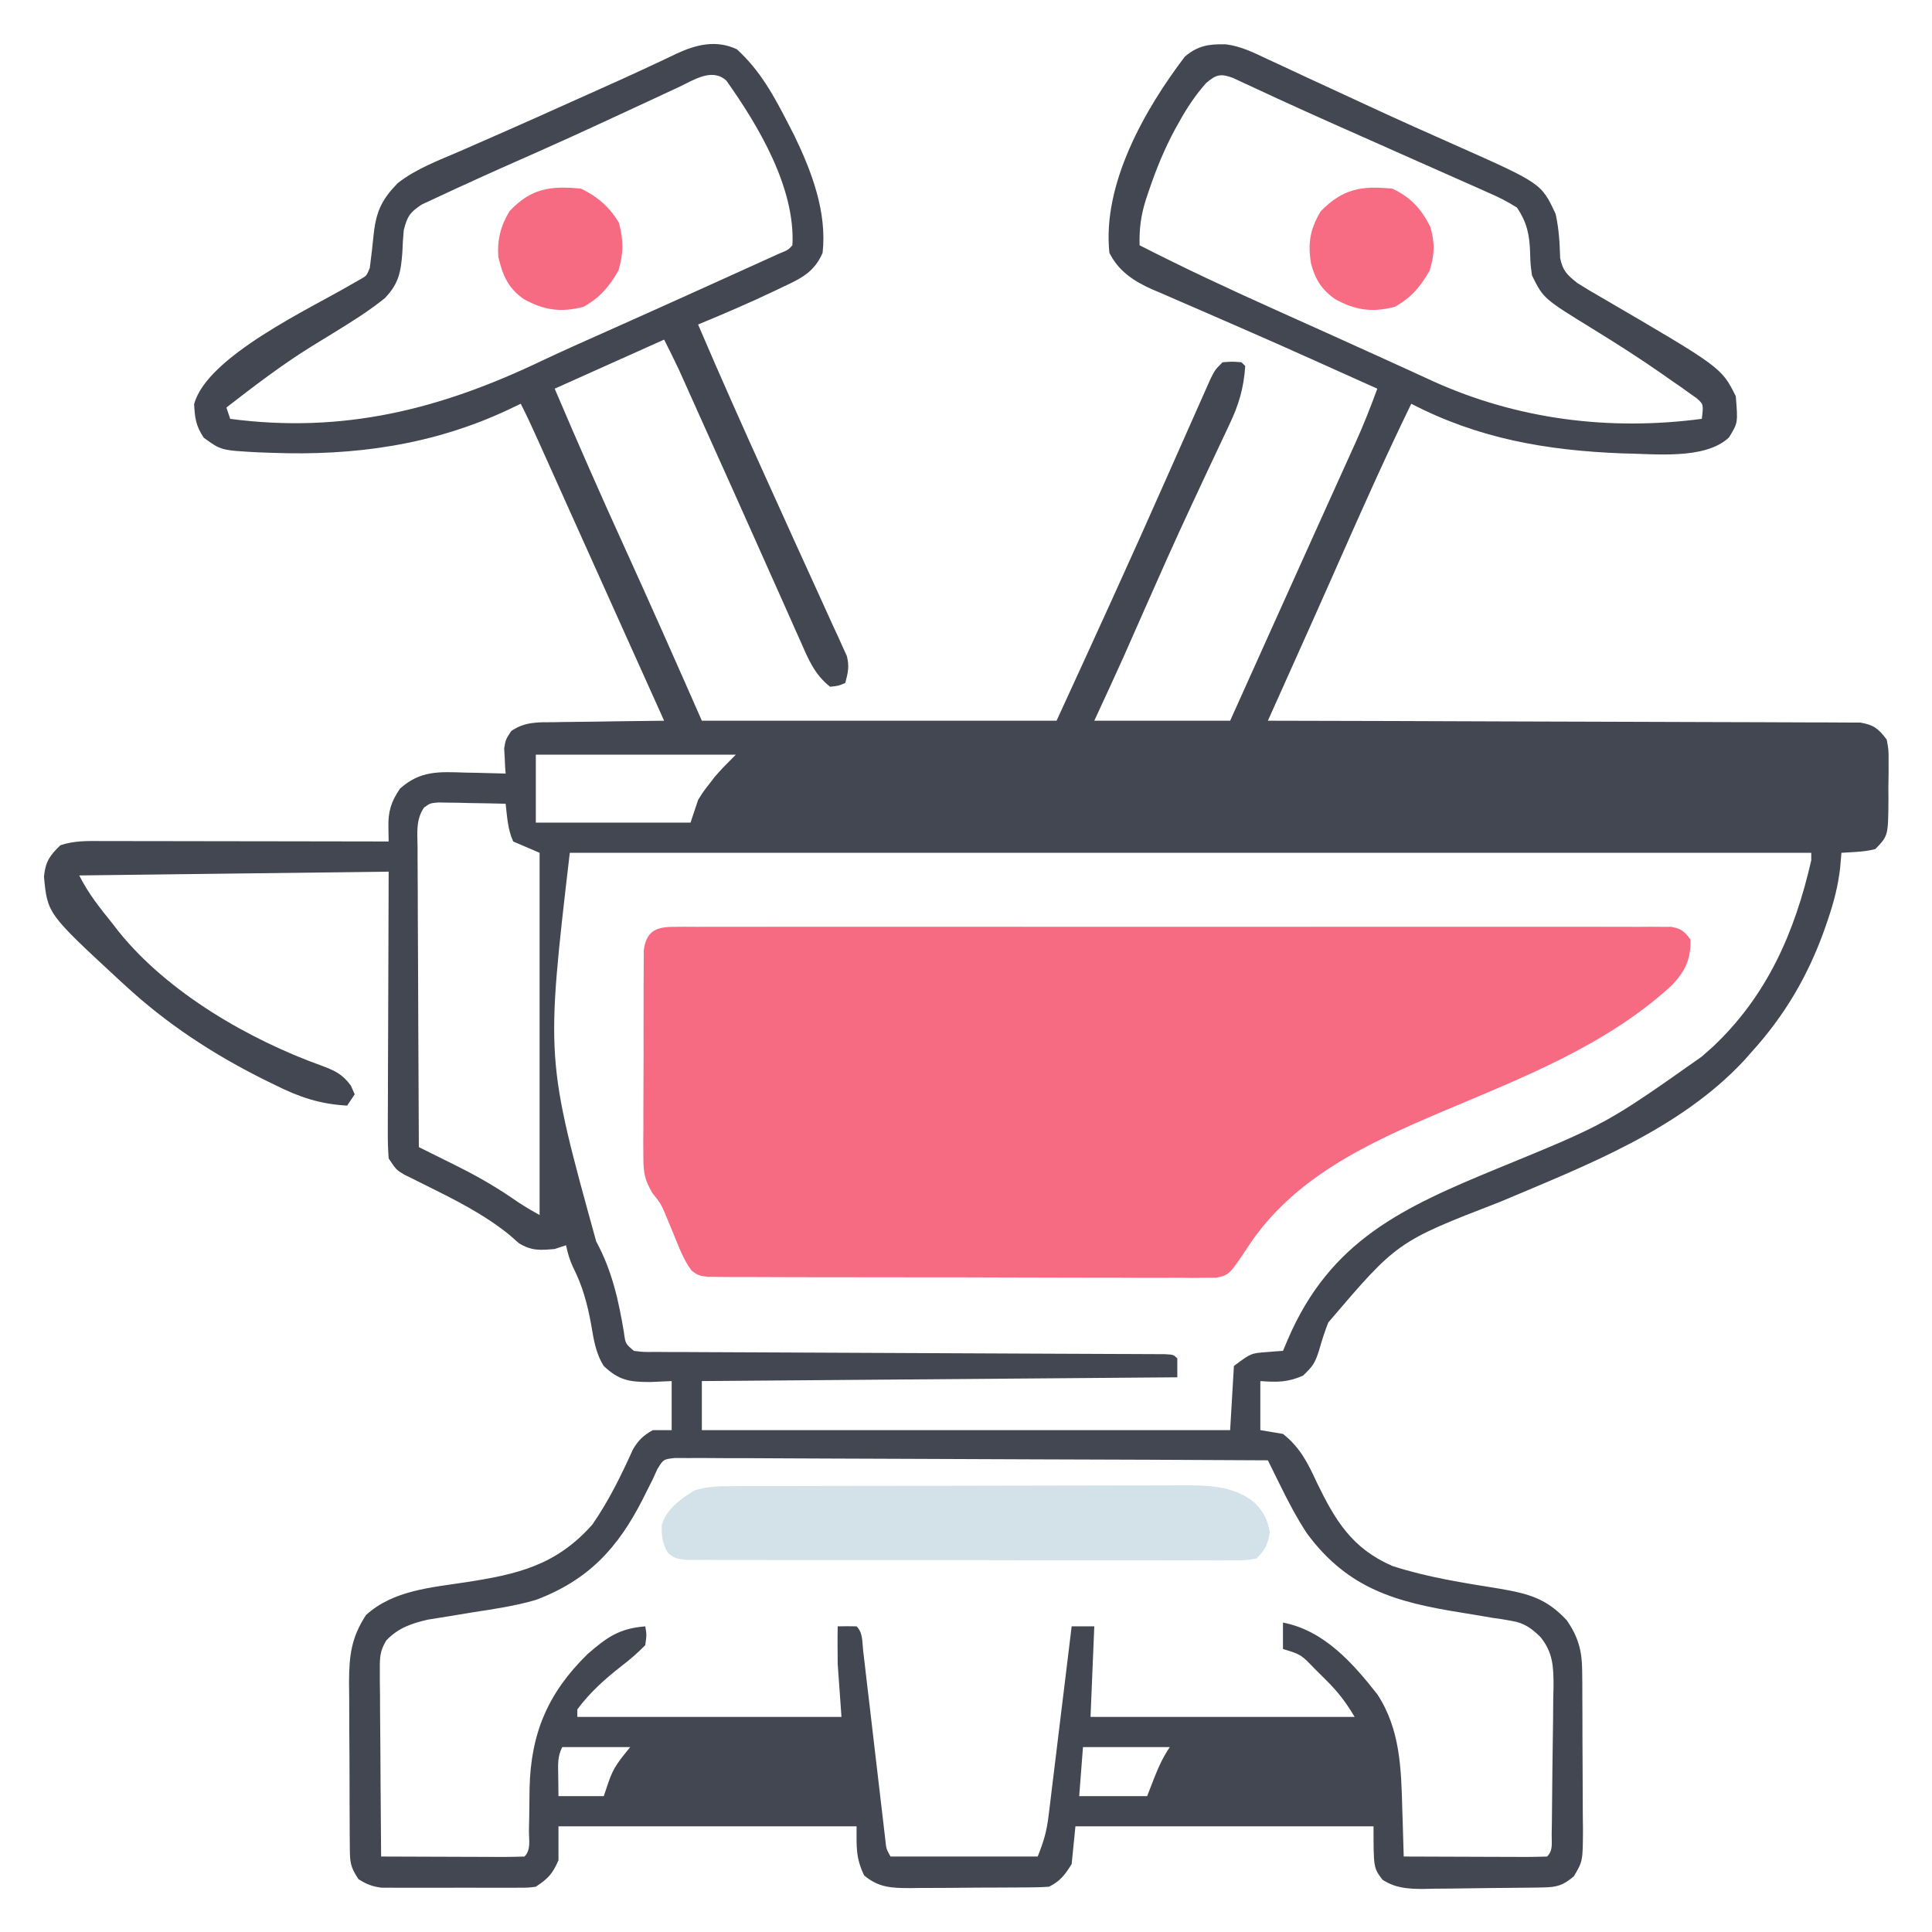
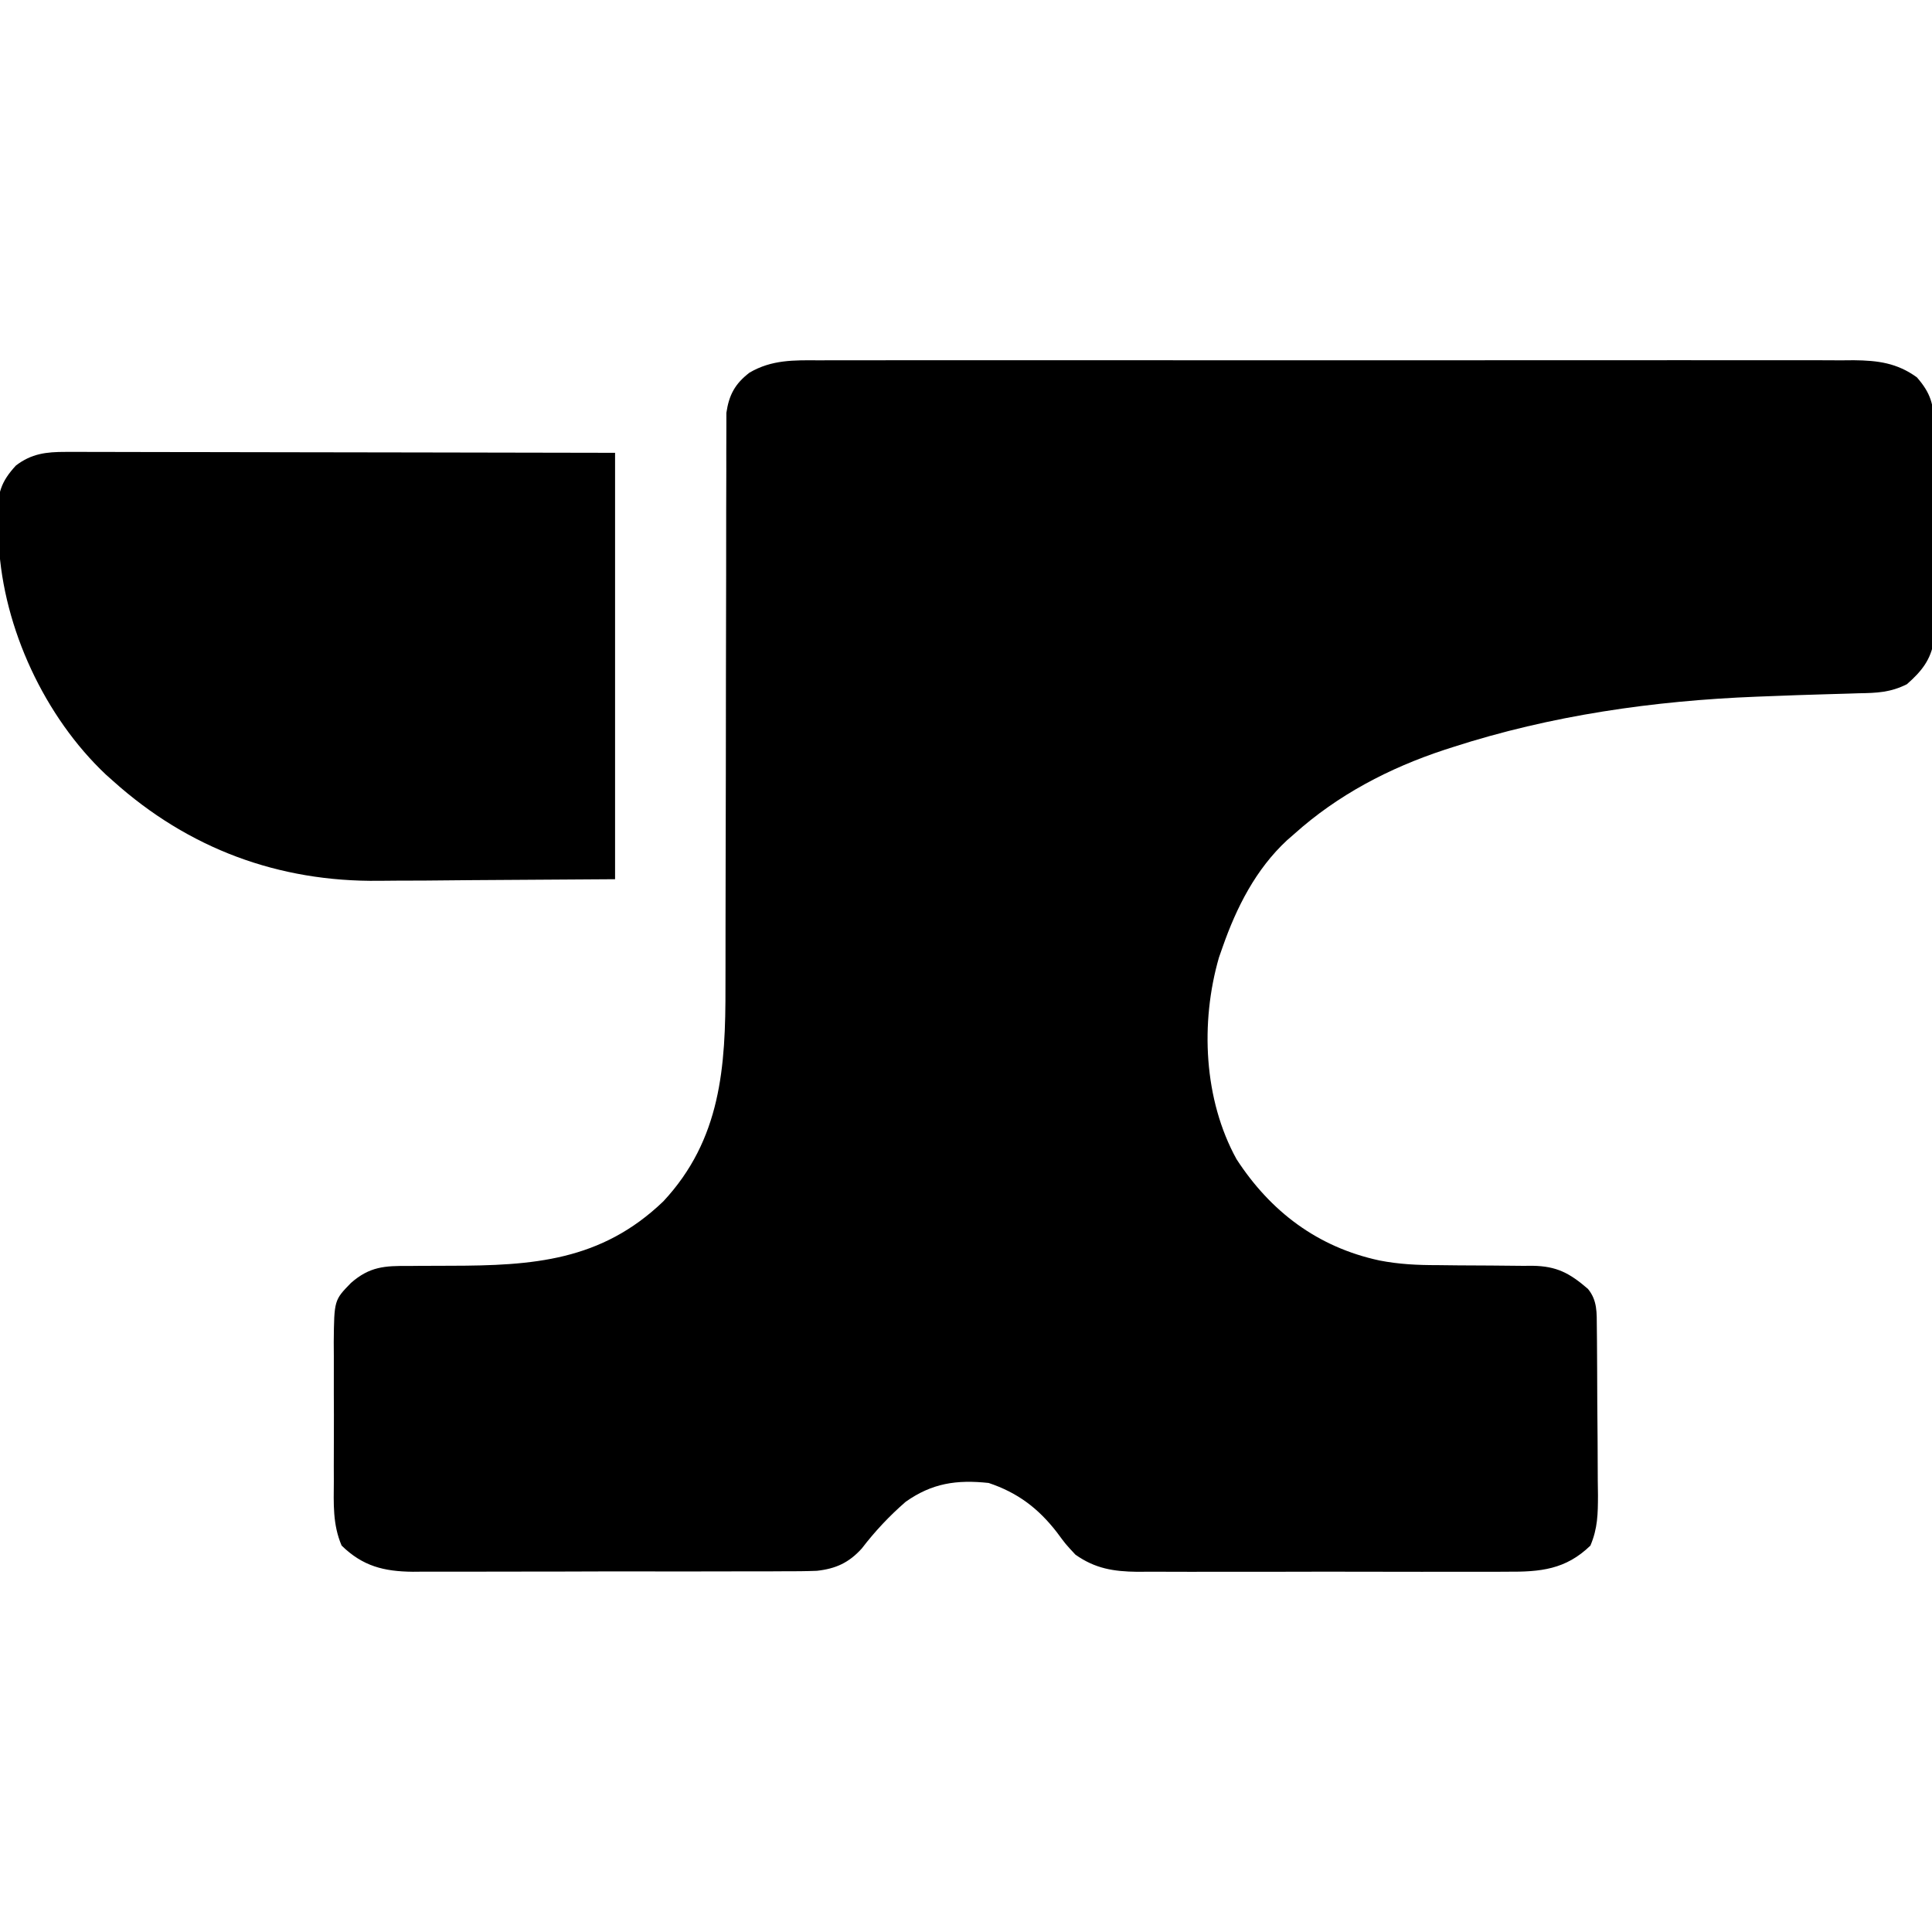
<svg xmlns="http://www.w3.org/2000/svg" version="1.1" width="512" height="512">
-   <path d="M0 0 C6.247 5.661 9.957 12.554 13.75 19.961 C14.236 20.905 14.722 21.848 15.223 22.82 C19.869 32.426 23.948 43.177 22.75 53.961 C20.61 58.96 17.169 60.709 12.438 62.898 C11.736 63.236 11.034 63.574 10.311 63.922 C3.548 67.142 -3.327 70.105 -10.25 72.961 C-4.357 86.746 1.746 100.427 7.938 114.079 C9.187 116.835 10.435 119.593 11.682 122.35 C12.5 124.159 13.318 125.968 14.137 127.777 C14.535 128.657 14.933 129.538 15.343 130.444 C17.418 135.029 19.502 139.61 21.602 144.183 C22.911 147.042 24.204 149.908 25.5 152.773 C25.959 153.761 26.419 154.749 26.892 155.767 C27.294 156.663 27.696 157.558 28.109 158.48 C28.455 159.234 28.8 159.988 29.155 160.765 C29.888 163.469 29.476 165.286 28.75 167.961 C27 168.711 27 168.711 24.75 168.961 C20.581 165.72 18.897 161.494 16.836 156.789 C16.468 155.97 16.101 155.151 15.722 154.308 C14.515 151.613 13.32 148.912 12.125 146.211 C11.287 144.336 10.449 142.461 9.609 140.587 C7.865 136.689 6.125 132.789 4.39 128.887 C0.594 120.358 -3.238 111.846 -7.07 103.334 C-8.232 100.751 -9.391 98.167 -10.549 95.583 C-11.262 93.995 -11.975 92.408 -12.688 90.82 C-13.005 90.11 -13.323 89.399 -13.651 88.667 C-13.95 88 -14.25 87.334 -14.559 86.647 C-14.814 86.077 -15.07 85.506 -15.334 84.918 C-16.587 82.241 -17.928 79.605 -19.25 76.961 C-28.82 81.251 -38.39 85.541 -48.25 89.961 C-42.296 103.961 -36.184 117.868 -29.875 131.711 C-22.878 147.076 -16.05 162.505 -9.25 177.961 C21.77 177.961 52.79 177.961 84.75 177.961 C94.533 156.668 104.28 135.389 113.75 113.961 C115.827 109.261 117.909 104.563 119.999 99.869 C120.578 98.566 121.156 97.262 121.732 95.957 C122.528 94.153 123.33 92.352 124.133 90.551 C124.819 89.002 124.819 89.002 125.52 87.422 C126.75 84.961 126.75 84.961 128.75 82.961 C131.312 82.773 131.312 82.773 133.75 82.961 C134.08 83.291 134.41 83.621 134.75 83.961 C134.372 89.751 133.024 94.339 130.496 99.57 C130.163 100.283 129.831 100.995 129.488 101.73 C128.771 103.263 128.049 104.794 127.322 106.323 C125.373 110.426 123.459 114.546 121.539 118.664 C121.143 119.511 120.747 120.358 120.338 121.231 C116.125 130.254 112.084 139.351 108.062 148.461 C107.092 150.659 106.121 152.857 105.15 155.054 C104.309 156.958 103.469 158.863 102.63 160.768 C100.051 166.52 97.392 172.237 94.75 177.961 C106.63 177.961 118.51 177.961 130.75 177.961 C131.841 175.537 132.931 173.114 134.055 170.617 C134.434 169.775 134.813 168.932 135.204 168.064 C137.154 163.73 139.104 159.397 141.053 155.062 C144.893 146.525 148.735 137.989 152.591 129.459 C154.231 125.832 155.869 122.203 157.507 118.575 C158.289 116.843 159.072 115.111 159.857 113.38 C160.958 110.95 162.055 108.518 163.152 106.086 C163.634 105.026 163.634 105.026 164.126 103.944 C166.195 99.345 168.02 94.699 169.75 89.961 C166.304 88.412 162.857 86.865 159.41 85.319 C157.487 84.455 155.565 83.59 153.643 82.725 C146.931 79.707 140.209 76.716 133.459 73.786 C130.188 72.365 126.921 70.936 123.653 69.508 C122.058 68.813 120.46 68.122 118.861 67.436 C116.601 66.465 114.347 65.48 112.094 64.492 C111.424 64.209 110.754 63.926 110.064 63.635 C105.223 61.487 101.171 58.804 98.75 53.961 C96.836 35.774 108.104 15.959 118.75 1.961 C122.231 -0.955 125.007 -1.374 129.511 -1.303 C133.579 -0.824 137.032 0.912 140.699 2.66 C141.542 3.047 142.386 3.434 143.254 3.832 C145.989 5.091 148.713 6.369 151.438 7.648 C153.323 8.521 155.21 9.391 157.097 10.26 C160.874 12 164.647 13.747 168.418 15.498 C175.704 18.873 183.037 22.14 190.375 25.398 C213.238 35.559 213.238 35.559 217 43.648 C217.887 47.567 218.087 51.365 218.211 55.375 C218.92 58.778 220.053 59.791 222.75 61.961 C224.962 63.355 227.167 64.673 229.438 65.961 C260.942 84.344 260.942 84.344 264.75 91.961 C265.329 99.023 265.329 99.023 262.938 102.898 C256.551 108.92 242.96 107.196 234.672 107.113 C214.631 106.335 196.632 103.227 178.75 93.961 C172.231 107.36 166.151 120.945 160.127 134.571 C159.486 136.022 158.844 137.472 158.203 138.922 C157.746 139.956 157.746 139.956 157.279 141.011 C153.868 148.714 150.42 156.401 146.972 164.088 C146.366 165.44 145.76 166.791 145.154 168.143 C143.686 171.415 142.218 174.688 140.75 177.961 C141.981 177.963 141.981 177.963 143.238 177.965 C163.201 178.002 183.164 178.061 203.127 178.145 C212.781 178.185 222.435 178.217 232.089 178.232 C240.502 178.245 248.915 178.272 257.328 178.316 C261.784 178.338 266.24 178.354 270.696 178.353 C274.888 178.352 279.081 178.37 283.273 178.402 C284.813 178.411 286.353 178.412 287.893 178.407 C289.994 178.4 292.094 178.418 294.195 178.442 C295.371 178.446 296.547 178.449 297.759 178.453 C301.373 179.067 302.557 180.074 304.75 182.961 C305.252 185.646 305.252 185.646 305.246 188.68 C305.247 189.777 305.247 190.874 305.248 192.004 C305.228 193.145 305.208 194.286 305.188 195.461 C305.195 196.602 305.202 197.743 305.209 198.918 C305.136 208.435 305.136 208.435 301.75 211.961 C299.373 212.601 297.205 212.703 294.755 212.845 C294.093 212.883 293.432 212.921 292.75 212.961 C292.638 214.268 292.526 215.575 292.41 216.922 C291.873 221.703 290.737 226.042 289.188 230.586 C288.924 231.36 288.661 232.134 288.39 232.932 C283.954 245.48 277.739 256.094 268.75 265.961 C268.138 266.654 267.525 267.348 266.895 268.062 C249.717 286.449 224.866 295.908 202.204 305.498 C175.03 316.009 175.03 316.009 156.758 337.434 C155.783 339.877 155.035 342.308 154.312 344.836 C153.261 348.135 152.703 349.006 150.062 351.523 C145.909 353.326 143.236 353.27 138.75 352.961 C138.75 357.251 138.75 361.541 138.75 365.961 C140.73 366.291 142.71 366.621 144.75 366.961 C149.268 370.526 151.347 374.676 153.688 379.773 C158.579 389.879 163.025 397.306 173.75 401.961 C183.006 404.973 192.576 406.434 202.162 407.979 C209.872 409.315 214.612 410.562 220 416.398 C222.994 420.783 224 424.39 224.041 429.682 C224.053 430.806 224.066 431.931 224.079 433.09 C224.083 434.898 224.083 434.898 224.086 436.742 C224.093 437.988 224.099 439.235 224.106 440.519 C224.116 443.151 224.121 445.784 224.121 448.417 C224.12 451.113 224.134 453.809 224.162 456.505 C224.198 460.397 224.208 464.288 224.211 468.18 C224.232 469.988 224.232 469.988 224.254 471.832 C224.209 480.181 224.209 480.181 221.846 484.197 C218.955 486.63 217.364 487.09 213.671 487.154 C212.409 487.178 212.409 487.178 211.121 487.202 C207.267 487.247 203.412 487.288 199.557 487.311 C197.526 487.328 195.495 487.355 193.464 487.393 C190.533 487.448 187.603 487.47 184.672 487.484 C183.769 487.507 182.865 487.53 181.935 487.553 C177.901 487.54 174.577 487.35 171.13 485.116 C168.75 481.961 168.75 481.961 168.75 470.961 C142.68 470.961 116.61 470.961 89.75 470.961 C89.42 474.261 89.09 477.561 88.75 480.961 C86.926 483.844 85.781 485.446 82.75 486.961 C81.357 487.065 79.96 487.11 78.563 487.122 C77.266 487.136 77.266 487.136 75.943 487.151 C74.539 487.158 74.539 487.158 73.105 487.164 C72.144 487.17 71.182 487.175 70.191 487.181 C68.152 487.191 66.113 487.197 64.075 487.201 C60.961 487.211 57.847 487.242 54.732 487.273 C52.753 487.28 50.773 487.285 48.793 487.289 C47.397 487.308 47.397 487.308 45.974 487.326 C41.116 487.31 37.631 487.24 33.75 483.961 C31.505 479.258 31.75 476.455 31.75 470.961 C5.68 470.961 -20.39 470.961 -47.25 470.961 C-47.25 473.931 -47.25 476.901 -47.25 479.961 C-48.874 483.596 -49.911 484.735 -53.25 486.961 C-55.216 487.215 -55.216 487.215 -57.474 487.22 C-58.746 487.229 -58.746 487.229 -60.043 487.239 C-61.412 487.233 -61.412 487.233 -62.809 487.227 C-63.749 487.228 -64.69 487.23 -65.659 487.232 C-67.649 487.234 -69.639 487.23 -71.628 487.222 C-74.672 487.211 -77.716 487.222 -80.76 487.234 C-82.693 487.233 -84.626 487.23 -86.559 487.227 C-87.469 487.231 -88.38 487.235 -89.318 487.239 C-90.169 487.233 -91.02 487.226 -91.896 487.22 C-93.015 487.217 -93.015 487.217 -94.157 487.215 C-96.609 486.917 -98.164 486.279 -100.25 484.961 C-102.518 481.559 -102.511 480.328 -102.541 476.331 C-102.553 475.176 -102.566 474.021 -102.579 472.831 C-102.581 471.581 -102.584 470.331 -102.586 469.043 C-102.596 467.113 -102.596 467.113 -102.606 465.145 C-102.618 462.419 -102.622 459.693 -102.621 456.967 C-102.62 453.491 -102.648 450.016 -102.682 446.54 C-102.71 443.208 -102.709 439.876 -102.711 436.543 C-102.725 435.303 -102.74 434.063 -102.754 432.786 C-102.717 425.703 -102.169 420.935 -98.25 414.961 C-91.033 408.384 -80.981 407.682 -71.695 406.254 C-58.033 404.148 -47.827 401.78 -38.25 390.961 C-33.93 384.717 -30.608 377.928 -27.488 371.02 C-26.008 368.559 -24.751 367.372 -22.25 365.961 C-20.6 365.961 -18.95 365.961 -17.25 365.961 C-17.25 361.671 -17.25 357.381 -17.25 352.961 C-19.106 353.043 -20.962 353.126 -22.875 353.211 C-28.448 353.211 -31.202 352.796 -35.25 348.961 C-37.451 345.457 -37.925 341.812 -38.625 337.773 C-39.605 332.435 -40.913 327.646 -43.383 322.793 C-44.293 320.871 -44.799 319.034 -45.25 316.961 C-46.24 317.291 -47.23 317.621 -48.25 317.961 C-52.097 318.299 -54.421 318.474 -57.75 316.414 C-58.575 315.687 -59.4 314.96 -60.25 314.211 C-67.101 308.692 -74.641 304.931 -82.504 301.036 C-83.475 300.55 -84.445 300.064 -85.445 299.562 C-86.322 299.133 -87.199 298.703 -88.102 298.26 C-90.25 296.961 -90.25 296.961 -92.25 293.961 C-92.434 291.483 -92.502 289.12 -92.477 286.644 C-92.477 285.89 -92.478 285.136 -92.478 284.36 C-92.476 281.921 -92.461 279.482 -92.445 277.043 C-92.442 275.537 -92.44 274.031 -92.439 272.525 C-92.429 266.941 -92.401 261.357 -92.375 255.773 C-92.313 237.056 -92.313 237.056 -92.25 217.961 C-119.31 218.291 -146.37 218.621 -174.25 218.961 C-171.811 223.839 -168.655 227.726 -165.25 231.961 C-164.554 232.864 -164.554 232.864 -163.844 233.785 C-150.852 249.987 -129.202 262.526 -109.847 269.44 C-106.394 270.741 -104.474 271.656 -102.262 274.668 C-101.928 275.425 -101.594 276.181 -101.25 276.961 C-101.91 277.951 -102.57 278.941 -103.25 279.961 C-110.506 279.544 -115.836 277.748 -122.312 274.523 C-123.683 273.852 -123.683 273.852 -125.082 273.168 C-138.785 266.336 -151.002 258.357 -162.25 247.961 C-163.031 247.246 -163.031 247.246 -163.828 246.516 C-182.677 229.066 -182.677 229.066 -183.598 219.254 C-183.177 215.268 -182.097 213.727 -179.25 210.961 C-175.525 209.719 -172.077 209.829 -168.198 209.847 C-167.379 209.847 -166.559 209.847 -165.714 209.847 C-163.004 209.848 -160.293 209.855 -157.582 209.863 C-155.703 209.865 -153.824 209.867 -151.945 209.868 C-146.998 209.871 -142.052 209.881 -137.105 209.892 C-132.057 209.903 -127.01 209.907 -121.963 209.912 C-112.059 209.923 -102.154 209.94 -92.25 209.961 C-92.273 208.708 -92.296 207.455 -92.32 206.164 C-92.397 202.022 -91.63 199.452 -89.25 195.961 C-83.845 191.117 -78.897 191.475 -71.875 191.711 C-70.853 191.729 -69.831 191.747 -68.777 191.766 C-66.267 191.813 -63.759 191.878 -61.25 191.961 C-61.296 191.358 -61.343 190.754 -61.391 190.133 C-61.427 189.334 -61.463 188.534 -61.5 187.711 C-61.546 186.922 -61.593 186.133 -61.641 185.32 C-61.25 182.961 -61.25 182.961 -59.778 180.702 C-56.18 178.224 -52.769 178.358 -48.547 178.352 C-47.709 178.335 -46.871 178.318 -46.008 178.301 C-43.339 178.253 -40.67 178.232 -38 178.211 C-36.187 178.183 -34.375 178.153 -32.562 178.121 C-28.125 178.047 -23.688 177.998 -19.25 177.961 C-20.012 176.269 -20.773 174.576 -21.535 172.884 C-22.229 171.34 -22.924 169.797 -23.618 168.253 C-25.596 163.859 -27.573 159.465 -29.551 155.071 C-33.408 146.501 -37.265 137.929 -41.117 129.356 C-42.765 125.689 -44.413 122.022 -46.062 118.355 C-46.852 116.596 -47.642 114.837 -48.432 113.078 C-49.537 110.617 -50.644 108.156 -51.75 105.695 C-52.076 104.968 -52.403 104.24 -52.739 103.491 C-54.183 100.282 -55.638 97.089 -57.25 93.961 C-58.387 94.504 -59.524 95.046 -60.695 95.605 C-80.564 104.897 -101.37 107.8 -123.25 106.961 C-124.428 106.92 -125.606 106.878 -126.82 106.836 C-136.663 106.307 -136.663 106.307 -141.25 102.961 C-143.362 99.793 -143.582 97.829 -143.809 94.094 C-140.497 81.449 -112.959 68.695 -102.25 62.398 C-101.487 61.964 -100.724 61.53 -99.938 61.082 C-98.091 60.057 -98.091 60.057 -97.25 57.961 C-96.846 54.855 -96.484 51.751 -96.176 48.635 C-95.497 42.819 -93.924 39.682 -89.879 35.523 C-84.93 31.629 -78.925 29.441 -73.188 26.961 C-71.901 26.396 -70.615 25.83 -69.329 25.263 C-66.652 24.084 -63.974 22.909 -61.294 21.737 C-55.48 19.19 -49.693 16.581 -43.905 13.976 C-42.072 13.153 -40.238 12.333 -38.403 11.515 C-33.153 9.172 -27.913 6.816 -22.711 4.367 C-21.891 3.987 -21.072 3.606 -20.227 3.214 C-18.771 2.536 -17.32 1.847 -15.876 1.143 C-10.643 -1.272 -5.446 -2.515 0 0 Z M-15.277 10.004 C-15.97 10.324 -16.663 10.644 -17.377 10.974 C-19.65 12.025 -21.919 13.087 -24.188 14.148 C-26.563 15.25 -28.939 16.349 -31.316 17.448 C-32.929 18.194 -34.542 18.941 -36.155 19.688 C-41.261 22.053 -46.383 24.382 -51.523 26.672 C-52.491 27.103 -52.491 27.103 -53.478 27.543 C-56.478 28.877 -59.479 30.207 -62.482 31.534 C-65.749 32.987 -69.002 34.467 -72.25 35.961 C-72.876 36.244 -73.502 36.526 -74.147 36.818 C-76.09 37.701 -78.02 38.607 -79.949 39.52 C-81.685 40.327 -81.685 40.327 -83.456 41.15 C-86.626 43.204 -87.339 44.355 -88.25 47.961 C-88.436 49.935 -88.559 51.916 -88.625 53.898 C-89.024 59.082 -89.551 62.082 -93.25 65.961 C-97.541 69.434 -102.2 72.326 -106.898 75.207 C-108.224 76.02 -109.55 76.834 -110.875 77.648 C-111.546 78.06 -112.216 78.471 -112.907 78.895 C-120.718 83.759 -127.979 89.334 -135.25 94.961 C-134.92 95.951 -134.59 96.941 -134.25 97.961 C-104.262 101.912 -78.633 95.458 -51.772 82.624 C-45.951 79.876 -40.069 77.265 -34.188 74.648 C-31.785 73.575 -29.383 72.501 -26.98 71.426 C-26.37 71.152 -25.759 70.879 -25.13 70.598 C-17.826 67.327 -10.533 64.033 -3.245 60.728 C-1.753 60.052 -0.262 59.377 1.23 58.703 C3.306 57.765 5.38 56.824 7.453 55.883 C8.646 55.342 9.839 54.802 11.067 54.245 C13.612 53.21 13.612 53.21 14.75 51.961 C15.546 36.696 5.7 20.247 -2.758 8.324 C-6.543 4.866 -11.378 8.16 -15.277 10.004 Z M124.34 9.012 C121.517 12.227 119.391 15.426 117.312 19.148 C116.928 19.835 116.543 20.522 116.147 21.23 C113.3 26.514 111.097 31.9 109.188 37.586 C108.811 38.704 108.811 38.704 108.426 39.844 C107.1 44.049 106.649 47.51 106.75 51.961 C118.657 58.05 130.737 63.674 142.938 69.148 C144.791 69.982 146.645 70.816 148.499 71.651 C151.283 72.903 154.068 74.156 156.853 75.407 C161.719 77.593 166.579 79.79 171.43 82.009 C174.041 83.204 176.655 84.393 179.269 85.581 C180.991 86.366 182.71 87.159 184.428 87.952 C206.939 98.148 231.242 101.19 255.75 97.961 C256.206 94.106 256.206 94.106 254.352 92.472 C253.699 92.012 253.047 91.552 252.375 91.078 C251.279 90.294 251.279 90.294 250.162 89.494 C248.968 88.673 248.968 88.673 247.75 87.836 C246.94 87.265 246.13 86.694 245.295 86.105 C239.361 81.962 233.283 78.08 227.118 74.29 C213.763 66.075 213.763 66.075 210.75 59.961 C210.344 57.059 210.344 57.059 210.25 54.023 C210.102 49.242 209.458 45.972 206.75 41.961 C204.238 40.389 202.01 39.239 199.312 38.086 C198.51 37.724 197.708 37.363 196.882 36.99 C194.984 36.138 193.081 35.296 191.175 34.461 C187.194 32.717 183.226 30.948 179.258 29.176 C174.578 27.088 169.897 25.004 165.209 22.932 C155.433 18.611 145.684 14.243 136.007 9.703 C135.209 9.335 134.412 8.966 133.59 8.586 C132.913 8.269 132.236 7.952 131.539 7.625 C128.186 6.38 127.056 6.701 124.34 9.012 Z M-53.25 186.961 C-53.25 192.901 -53.25 198.841 -53.25 204.961 C-39.72 204.961 -26.19 204.961 -12.25 204.961 C-11.59 202.981 -10.93 201.001 -10.25 198.961 C-8.883 196.766 -8.883 196.766 -7.375 194.836 C-6.883 194.194 -6.39 193.552 -5.883 192.891 C-4.122 190.809 -2.178 188.889 -0.25 186.961 C-17.74 186.961 -35.23 186.961 -53.25 186.961 Z M-82.865 200.956 C-85.078 204.159 -84.64 207.624 -84.591 211.38 C-84.591 212.238 -84.591 213.097 -84.592 213.982 C-84.59 216.823 -84.566 219.663 -84.543 222.504 C-84.537 224.473 -84.533 226.441 -84.53 228.41 C-84.519 233.594 -84.489 238.777 -84.456 243.96 C-84.425 249.249 -84.412 254.538 -84.396 259.826 C-84.364 270.205 -84.313 280.583 -84.25 290.961 C-83.148 291.507 -82.046 292.053 -80.91 292.615 C-79.452 293.341 -77.993 294.066 -76.535 294.791 C-75.81 295.15 -75.085 295.509 -74.338 295.879 C-69.479 298.298 -64.891 300.875 -60.375 303.898 C-56.413 306.599 -56.413 306.599 -52.25 308.961 C-52.25 277.281 -52.25 245.601 -52.25 212.961 C-54.56 211.971 -56.87 210.981 -59.25 209.961 C-60.716 206.717 -60.839 203.474 -61.25 199.961 C-64.521 199.874 -67.791 199.821 -71.062 199.773 C-72.456 199.736 -72.456 199.736 -73.877 199.697 C-74.77 199.688 -75.662 199.678 -76.582 199.668 C-77.815 199.644 -77.815 199.644 -79.073 199.62 C-81.25 199.817 -81.25 199.817 -82.865 200.956 Z M-44.25 212.961 C-50.617 267.571 -50.617 267.571 -37.25 315.961 C-33.11 323.574 -31.336 331.448 -29.926 339.906 C-29.517 343.053 -29.517 343.053 -27.25 344.961 C-24.66 345.273 -24.66 345.273 -21.587 345.233 C-20.383 345.242 -19.178 345.252 -17.937 345.262 C-16.595 345.263 -15.254 345.263 -13.912 345.264 C-12.504 345.272 -11.097 345.28 -9.689 345.289 C-6.655 345.308 -3.621 345.32 -0.586 345.327 C4.207 345.338 9.001 345.364 13.794 345.391 C21.372 345.433 28.949 345.465 36.527 345.494 C50.107 345.545 63.686 345.607 77.266 345.679 C82.035 345.704 86.805 345.724 91.575 345.739 C94.536 345.749 97.497 345.763 100.458 345.778 C101.836 345.784 103.215 345.789 104.593 345.791 C106.467 345.795 108.341 345.805 110.214 345.816 C111.791 345.822 111.791 345.822 113.399 345.828 C115.75 345.961 115.75 345.961 116.75 346.961 C116.75 348.611 116.75 350.261 116.75 351.961 C54.38 352.456 54.38 352.456 -9.25 352.961 C-9.25 357.251 -9.25 361.541 -9.25 365.961 C36.95 365.961 83.15 365.961 130.75 365.961 C131.08 360.351 131.41 354.741 131.75 348.961 C136.25 345.586 136.25 345.586 140.5 345.273 C141.299 345.208 142.098 345.142 142.922 345.074 C143.525 345.037 144.128 344.999 144.75 344.961 C145.178 343.95 145.606 342.94 146.047 341.898 C157.291 315.723 176.413 306.984 201.784 296.546 C230.517 284.76 230.517 284.76 255.75 266.961 C256.709 266.111 257.668 265.262 258.656 264.387 C273.077 250.818 280.389 234.014 284.75 214.961 C284.75 214.301 284.75 213.641 284.75 212.961 C176.18 212.961 67.61 212.961 -44.25 212.961 Z M-21.044 376.285 C-21.442 377.168 -21.84 378.051 -22.25 378.961 C-23.105 380.653 -23.105 380.653 -23.977 382.379 C-24.281 382.989 -24.585 383.598 -24.899 384.227 C-31.508 397.239 -39.347 405.726 -53.25 410.961 C-58.648 412.535 -64.202 413.358 -69.75 414.211 C-71.878 414.553 -74.005 414.902 -76.13 415.261 C-78.036 415.581 -79.945 415.882 -81.854 416.181 C-86.204 417.18 -89.798 418.412 -92.9 421.721 C-94.578 424.505 -94.613 426.226 -94.591 429.464 C-94.59 430.565 -94.59 431.666 -94.59 432.8 C-94.574 433.982 -94.559 435.165 -94.543 436.383 C-94.539 437.598 -94.534 438.813 -94.53 440.065 C-94.513 443.947 -94.476 447.829 -94.438 451.711 C-94.422 454.342 -94.409 456.974 -94.396 459.605 C-94.363 466.057 -94.313 472.509 -94.25 478.961 C-88.857 478.986 -83.463 479.004 -78.07 479.016 C-76.233 479.021 -74.397 479.028 -72.561 479.036 C-69.927 479.048 -67.294 479.054 -64.66 479.059 C-63.421 479.066 -63.421 479.066 -62.157 479.074 C-60.188 479.074 -58.218 479.023 -56.25 478.961 C-54.469 477.179 -55.099 474.534 -55.074 472.125 C-55.038 470.309 -55.038 470.309 -55.002 468.457 C-54.96 465.916 -54.928 463.374 -54.908 460.832 C-54.578 446.265 -50.008 435.541 -39.531 425.305 C-34.394 420.845 -31.183 418.527 -24.25 417.961 C-23.863 420.121 -23.863 420.121 -24.25 422.961 C-26.278 425 -28.172 426.67 -30.438 428.398 C-34.953 431.927 -38.805 435.348 -42.25 439.961 C-42.25 440.621 -42.25 441.281 -42.25 441.961 C-19.15 441.961 3.95 441.961 27.75 441.961 C27.42 437.341 27.09 432.721 26.75 427.961 C26.714 424.617 26.681 421.3 26.75 417.961 C28.416 417.918 30.084 417.92 31.75 417.961 C33.465 419.676 33.217 422.02 33.49 424.367 C33.627 425.522 33.764 426.676 33.905 427.866 C34.05 429.123 34.195 430.38 34.344 431.676 C34.575 433.633 34.807 435.59 35.039 437.547 C35.446 440.997 35.848 444.448 36.25 447.898 C36.73 452.009 37.21 456.119 37.697 460.228 C38 462.791 38.299 465.354 38.595 467.917 C38.732 469.075 38.869 470.233 39.01 471.426 C39.188 472.96 39.188 472.96 39.371 474.525 C39.624 476.962 39.624 476.962 40.75 478.961 C53.62 478.961 66.49 478.961 79.75 478.961 C81.35 474.961 82.116 472.385 82.62 468.253 C82.83 466.572 82.83 466.572 83.044 464.856 C83.187 463.657 83.329 462.458 83.477 461.223 C83.629 459.987 83.782 458.751 83.939 457.477 C84.341 454.205 84.738 450.932 85.132 447.658 C85.536 444.313 85.948 440.968 86.359 437.623 C87.163 431.07 87.96 424.516 88.75 417.961 C90.73 417.961 92.71 417.961 94.75 417.961 C94.42 425.881 94.09 433.801 93.75 441.961 C116.85 441.961 139.95 441.961 163.75 441.961 C161.247 437.789 159.207 435.174 155.812 431.836 C154.958 430.988 154.103 430.14 153.223 429.266 C149.532 425.42 149.532 425.42 144.75 423.961 C144.75 421.651 144.75 419.341 144.75 416.961 C155.576 419.034 163.173 427.588 169.75 435.961 C175.845 445.224 176.089 455.752 176.375 466.523 C176.414 467.723 176.452 468.922 176.492 470.158 C176.586 473.092 176.671 476.026 176.75 478.961 C182.143 478.986 187.537 479.004 192.93 479.016 C194.767 479.021 196.603 479.028 198.439 479.036 C201.073 479.048 203.706 479.054 206.34 479.059 C207.579 479.066 207.579 479.066 208.843 479.074 C210.812 479.074 212.782 479.023 214.75 478.961 C216.401 477.31 215.919 475.367 215.959 473.093 C215.988 471.536 215.988 471.536 216.017 469.947 C216.075 465.173 216.124 460.4 216.155 455.626 C216.177 453.11 216.211 450.594 216.258 448.078 C216.325 444.453 216.352 440.829 216.371 437.203 C216.413 435.523 216.413 435.523 216.455 433.809 C216.442 428.618 216.324 424.927 212.988 420.787 C210.603 418.467 208.669 417.035 205.316 416.508 C204.51 416.365 203.703 416.223 202.873 416.076 C202.028 415.956 201.183 415.835 200.312 415.711 C199.432 415.559 198.551 415.408 197.643 415.252 C195.858 414.945 194.071 414.65 192.283 414.365 C174.801 411.575 162.013 408.11 151.062 393.273 C148.397 389.197 146.186 384.992 144.043 380.629 C143.724 379.985 143.405 379.341 143.077 378.678 C142.299 377.107 141.524 375.534 140.75 373.961 C119.94 373.844 99.131 373.756 78.321 373.702 C68.659 373.676 58.998 373.641 49.336 373.584 C40.916 373.534 32.497 373.502 24.078 373.49 C19.618 373.484 15.158 373.469 10.699 373.432 C6.503 373.398 2.309 373.388 -1.886 373.395 C-3.428 373.394 -4.97 373.384 -6.512 373.365 C-8.614 373.34 -10.713 373.346 -12.815 373.36 C-13.992 373.355 -15.169 373.35 -16.382 373.346 C-19.43 373.677 -19.43 373.677 -21.044 376.285 Z M-46.25 449.961 C-47.572 452.606 -47.347 454.639 -47.312 457.586 C-47.292 459.36 -47.271 461.133 -47.25 462.961 C-43.29 462.961 -39.33 462.961 -35.25 462.961 C-34.837 461.744 -34.425 460.527 -34 459.273 C-32.619 455.2 -31.202 453.651 -28.25 449.961 C-34.19 449.961 -40.13 449.961 -46.25 449.961 Z M91.75 449.961 C91.42 454.251 91.09 458.541 90.75 462.961 C96.69 462.961 102.63 462.961 108.75 462.961 C109.369 461.373 109.987 459.785 110.625 458.148 C111.813 455.099 112.923 452.702 114.75 449.961 C107.16 449.961 99.57 449.961 91.75 449.961 Z " fill="#424751" transform="translate(195.25,13.03906)" />
-   <path d="M0 0 C0.948 -0.008 1.896 -0.016 2.873 -0.024 C3.917 -0.017 4.96 -0.01 6.036 -0.003 C7.143 -0.008 8.25 -0.013 9.391 -0.018 C13.119 -0.03 16.848 -0.02 20.577 -0.011 C23.242 -0.015 25.908 -0.02 28.573 -0.027 C35.073 -0.04 41.573 -0.037 48.073 -0.028 C53.354 -0.022 58.635 -0.021 63.916 -0.024 C64.667 -0.024 65.418 -0.025 66.191 -0.025 C67.717 -0.026 69.242 -0.027 70.767 -0.028 C85.078 -0.037 99.389 -0.027 113.701 -0.011 C125.988 0.003 138.275 0 150.562 -0.014 C164.821 -0.03 179.08 -0.036 193.339 -0.027 C194.858 -0.026 196.378 -0.025 197.898 -0.024 C199.019 -0.023 199.019 -0.023 200.164 -0.023 C205.44 -0.02 210.717 -0.024 215.993 -0.031 C222.421 -0.04 228.849 -0.038 235.277 -0.022 C238.558 -0.014 241.84 -0.012 245.121 -0.02 C248.674 -0.029 252.226 -0.018 255.778 -0.003 C256.822 -0.01 257.865 -0.017 258.941 -0.024 C259.889 -0.016 260.837 -0.008 261.814 0 C262.634 0 263.455 0.001 264.3 0.001 C266.942 0.473 267.844 1.22 269.407 3.378 C269.509 8.704 267.976 11.755 264.45 15.499 C247.143 31.416 224.863 39.963 203.532 49.003 C183.857 57.366 164.037 66.474 151.977 85.018 C147.203 92.192 147.203 92.192 143.737 93.001 C142.712 93 141.687 93 140.631 92.999 C138.862 93.016 138.862 93.016 137.058 93.033 C135.123 93.013 135.123 93.013 133.149 92.993 C131.774 92.996 130.399 93.002 129.024 93.01 C125.292 93.024 121.562 93.007 117.83 92.983 C113.926 92.963 110.023 92.969 106.119 92.971 C99.564 92.971 93.01 92.952 86.456 92.92 C78.874 92.883 71.294 92.874 63.712 92.881 C56.422 92.887 49.132 92.876 41.841 92.857 C38.737 92.849 35.633 92.846 32.529 92.848 C28.876 92.848 25.223 92.834 21.569 92.808 C19.586 92.798 17.603 92.802 15.62 92.806 C14.444 92.795 13.268 92.784 12.056 92.772 C11.031 92.768 10.007 92.764 8.951 92.761 C6.407 92.378 6.407 92.378 4.659 91.077 C2.533 88.192 1.318 84.862 -0.031 81.565 C-0.607 80.16 -1.189 78.758 -1.777 77.358 C-2.03 76.738 -2.283 76.118 -2.544 75.48 C-3.612 73.184 -3.612 73.184 -5.627 70.653 C-7.824 66.993 -8.094 65.088 -8.095 60.869 C-8.104 59.598 -8.114 58.327 -8.123 57.017 C-8.113 55.644 -8.101 54.27 -8.089 52.897 C-8.089 51.478 -8.091 50.059 -8.094 48.64 C-8.095 45.675 -8.082 42.711 -8.06 39.746 C-8.031 35.946 -8.034 32.147 -8.047 28.347 C-8.054 25.42 -8.046 22.494 -8.033 19.568 C-8.029 18.167 -8.029 16.765 -8.033 15.364 C-8.035 13.409 -8.017 11.453 -7.997 9.498 C-7.992 8.386 -7.986 7.273 -7.981 6.128 C-7.278 1.145 -4.771 0.003 0 0 Z " fill="#F76B82" transform="translate(178.5931,245.6225)" />
-   <path d="M0 0 C1.695 -0.009 1.695 -0.009 3.424 -0.017 C4.659 -0.018 5.895 -0.02 7.167 -0.021 C8.472 -0.026 9.776 -0.031 11.12 -0.036 C14.697 -0.049 18.274 -0.055 21.85 -0.06 C24.087 -0.063 26.324 -0.067 28.56 -0.071 C35.564 -0.085 42.569 -0.095 49.573 -0.098 C57.647 -0.103 65.72 -0.12 73.794 -0.149 C80.042 -0.171 86.29 -0.181 92.538 -0.182 C96.266 -0.184 99.994 -0.189 103.723 -0.207 C107.885 -0.227 112.048 -0.222 116.21 -0.216 C117.438 -0.225 118.665 -0.234 119.929 -0.244 C126.819 -0.21 133.454 -0.161 139.033 4.451 C141.385 6.948 142.407 8.883 142.948 12.265 C142.378 15.54 141.789 16.804 139.448 19.14 C136.682 19.641 136.682 19.641 133.261 19.642 C131.965 19.651 130.67 19.661 129.335 19.671 C127.896 19.662 126.457 19.652 125.018 19.642 C123.505 19.646 121.992 19.651 120.48 19.659 C116.368 19.673 112.257 19.661 108.145 19.645 C103.846 19.631 99.548 19.637 95.249 19.641 C88.029 19.644 80.81 19.63 73.59 19.607 C65.238 19.58 56.887 19.579 48.535 19.59 C40.507 19.601 32.479 19.595 24.452 19.581 C21.032 19.575 17.613 19.575 14.193 19.58 C10.168 19.585 6.143 19.575 2.118 19.553 C0.639 19.547 -0.84 19.547 -2.319 19.552 C-4.335 19.558 -6.35 19.544 -8.365 19.528 C-9.494 19.526 -10.623 19.523 -11.786 19.521 C-14.552 19.14 -14.552 19.14 -16.396 17.851 C-18.022 15.445 -18.263 13.141 -18.173 10.277 C-16.93 6.001 -13.199 3.436 -9.552 1.14 C-6.338 0.105 -3.365 0.01 0 0 Z " fill="#D3E1E8" transform="translate(193.5523,393.8596)" />
-   <path d="M0 0 C4.884 2.309 7.52 5.223 10 10 C11.29 14.34 11.203 17.334 9.875 21.688 C7.446 25.978 4.965 28.914 0.625 31.312 C-5.357 32.879 -9.882 32.214 -15.203 29.254 C-18.729 26.793 -20.476 23.994 -21.562 19.859 C-22.442 14.47 -21.856 10.791 -19 6 C-13.142 -0.014 -8.164 -0.82 0 0 Z " fill="#F76C82" transform="translate(369,50)" />
-   <path d="M0 0 C4.391 2.155 7.479 4.798 10 9 C11.274 13.634 11.259 17.136 9.875 21.75 C7.427 25.993 4.938 28.929 0.625 31.312 C-5.358 32.88 -9.878 32.209 -15.203 29.258 C-19.396 26.323 -20.764 22.977 -21.938 18.125 C-22.282 13.618 -21.319 9.876 -19 6 C-13.32 -0.103 -8.039 -0.819 0 0 Z " fill="#F76B82" transform="translate(154,50)" />
+   <path d="M0 0 C1.809 -0.009 1.809 -0.009 3.654 -0.019 C6.984 -0.032 10.314 -0.027 13.644 -0.015 C17.242 -0.006 20.84 -0.02 24.437 -0.031 C31.479 -0.049 38.52 -0.045 45.562 -0.033 C51.286 -0.024 57.01 -0.023 62.734 -0.027 C63.957 -0.028 63.957 -0.028 65.204 -0.029 C66.861 -0.03 68.517 -0.032 70.174 -0.033 C85.698 -0.044 101.223 -0.031 116.747 -0.01 C130.062 0.008 143.376 0.005 156.691 -0.014 C172.161 -0.035 187.63 -0.043 203.1 -0.031 C204.751 -0.03 206.401 -0.029 208.051 -0.027 C208.863 -0.027 209.675 -0.026 210.512 -0.025 C216.227 -0.022 221.943 -0.028 227.658 -0.037 C234.626 -0.048 241.593 -0.045 248.561 -0.024 C252.114 -0.014 255.667 -0.009 259.221 -0.023 C263.076 -0.037 266.93 -0.02 270.785 0 C271.904 -0.009 273.023 -0.018 274.176 -0.027 C280.55 0.037 285.629 0.697 290.892 4.508 C294.557 8.709 295.395 11.733 295.41 17.244 C295.421 18.211 295.421 18.211 295.431 19.198 C295.449 21.312 295.437 23.425 295.424 25.539 C295.426 27.018 295.43 28.498 295.435 29.977 C295.441 33.07 295.433 36.163 295.414 39.256 C295.391 43.211 295.404 47.164 295.428 51.119 C295.443 54.171 295.438 57.224 295.428 60.276 C295.425 61.734 295.428 63.191 295.438 64.649 C295.448 66.69 295.432 68.73 295.41 70.772 C295.407 71.93 295.404 73.089 295.4 74.283 C294.595 79.397 292.06 82.485 288.233 85.838 C283.859 88.024 280.275 88.155 275.447 88.231 C274.532 88.261 273.618 88.291 272.675 88.323 C270.719 88.387 268.763 88.443 266.807 88.492 C261.693 88.624 256.582 88.823 251.471 89.02 C250.463 89.057 249.455 89.095 248.417 89.134 C221.112 90.21 193.927 94.088 167.892 102.508 C167.164 102.742 166.436 102.977 165.686 103.218 C151.039 108.048 137.418 115.161 125.892 125.508 C125.261 126.058 124.629 126.609 123.978 127.176 C115.696 134.856 110.579 144.962 106.892 155.508 C106.571 156.422 106.251 157.336 105.92 158.277 C100.946 175.559 101.891 195.916 110.58 211.695 C119.63 225.633 132.108 235.024 148.444 238.542 C153.621 239.56 158.583 239.788 163.846 239.781 C165.7 239.802 167.554 239.822 169.408 239.844 C172.287 239.867 175.166 239.883 178.045 239.889 C180.854 239.898 183.662 239.932 186.471 239.969 C187.327 239.964 188.183 239.959 189.066 239.954 C195.433 240.058 198.845 241.881 203.705 246.07 C206.253 249.155 206.033 252.451 206.069 256.261 C206.082 257.443 206.095 258.624 206.108 259.842 C206.119 261.759 206.119 261.759 206.131 263.715 C206.139 265.028 206.147 266.342 206.155 267.695 C206.17 270.476 206.18 273.258 206.188 276.039 C206.199 279.594 206.233 283.147 206.273 286.701 C206.305 290.102 206.31 293.502 206.318 296.902 C206.336 298.175 206.353 299.447 206.371 300.757 C206.359 305.7 206.308 309.527 204.366 314.108 C197.81 320.469 191.118 321.093 182.279 321.026 C181.14 321.033 180.001 321.04 178.827 321.047 C175.078 321.064 171.329 321.053 167.58 321.039 C164.965 321.042 162.35 321.046 159.735 321.051 C154.261 321.058 148.787 321.049 143.313 321.029 C137.001 321.008 130.689 321.015 124.377 321.037 C118.284 321.057 112.191 321.055 106.097 321.043 C103.514 321.041 100.93 321.044 98.347 321.053 C94.733 321.063 91.12 321.048 87.506 321.026 C86.444 321.034 85.382 321.042 84.287 321.05 C78.005 320.979 73.102 320.196 67.892 316.508 C65.275 313.703 65.275 313.703 63.017 310.633 C58.079 304.239 52.584 300.072 44.892 297.508 C36.427 296.606 29.9 297.545 22.892 302.508 C18.569 306.265 14.747 310.338 11.267 314.883 C7.857 318.652 4.38 320.231 -0.606 320.786 C-3.61 320.905 -6.601 320.925 -9.607 320.912 C-10.746 320.919 -11.885 320.926 -13.059 320.933 C-16.814 320.951 -20.568 320.947 -24.322 320.942 C-26.939 320.946 -29.555 320.951 -32.172 320.957 C-37.652 320.967 -43.131 320.964 -48.611 320.954 C-54.931 320.943 -61.25 320.957 -67.569 320.983 C-73.668 321.008 -79.765 321.011 -85.864 321.004 C-88.45 321.004 -91.036 321.01 -93.623 321.023 C-97.241 321.037 -100.859 321.027 -104.478 321.01 C-105.542 321.019 -106.606 321.029 -107.702 321.039 C-115.399 320.963 -120.98 319.559 -126.574 314.102 C-128.968 308.492 -128.678 303.044 -128.639 297.008 C-128.643 295.699 -128.646 294.39 -128.65 293.041 C-128.656 290.277 -128.648 287.514 -128.629 284.75 C-128.606 281.219 -128.619 277.69 -128.643 274.159 C-128.661 270.775 -128.649 267.392 -128.639 264.008 C-128.647 262.745 -128.655 261.483 -128.663 260.182 C-128.545 249.067 -128.545 249.067 -124.108 244.508 C-119.141 240.149 -115.126 239.943 -108.826 240.004 C-107.49 239.99 -107.49 239.99 -106.128 239.975 C-103.287 239.947 -100.448 239.944 -97.608 239.945 C-75.951 239.917 -57.807 238.7 -41.322 222.883 C-26.038 206.493 -24.794 187.248 -24.852 166.019 C-24.849 164.323 -24.846 162.626 -24.841 160.929 C-24.833 157.308 -24.831 153.687 -24.833 150.066 C-24.836 144.338 -24.822 138.61 -24.804 132.882 C-24.757 116.604 -24.733 100.327 -24.727 84.05 C-24.723 75.035 -24.705 66.02 -24.672 57.005 C-24.651 51.312 -24.649 45.62 -24.66 39.927 C-24.662 36.391 -24.648 32.856 -24.63 29.32 C-24.624 27.682 -24.626 26.045 -24.635 24.407 C-24.646 22.17 -24.633 19.934 -24.613 17.696 C-24.612 16.446 -24.611 15.195 -24.61 13.906 C-23.91 9.173 -22.331 6.215 -18.488 3.265 C-12.596 -0.194 -6.671 -0.053 0 0 Z " fill="#000000" transform="translate(217.1075,95.49207)" />
+   <path d="M0 0 C1.286 -0.003 2.572 -0.005 3.896 -0.008 C5.314 -0.001 6.731 0.006 8.149 0.013 C9.647 0.014 11.145 0.014 12.644 0.013 C16.705 0.012 20.767 0.024 24.828 0.038 C29.075 0.05 33.322 0.051 37.569 0.054 C45.608 0.06 53.647 0.076 61.686 0.096 C72.552 0.123 83.417 0.134 94.282 0.145 C111.398 0.164 128.513 0.204 145.628 0.241 C145.628 37.531 145.628 74.821 145.628 113.241 C126.602 113.364 126.602 113.364 107.191 113.491 C101.236 113.545 101.236 113.545 95.162 113.601 C90.224 113.619 90.224 113.619 87.895 113.622 C86.306 113.628 84.718 113.642 83.129 113.663 C56.435 113.991 32.588 105.146 12.628 87.241 C11.984 86.667 11.339 86.093 10.675 85.502 C-5.518 70.221 -16.455 46.743 -17.68 24.526 C-17.729 22.785 -17.772 21.044 -17.809 19.303 C-17.855 18.435 -17.901 17.567 -17.948 16.672 C-18.048 10.937 -17.066 7.844 -13.157 3.613 C-9.035 0.444 -5.092 -0.008 0 0 Z " fill="#000000" transform="translate(17.37178,119.7595)" />
</svg>
